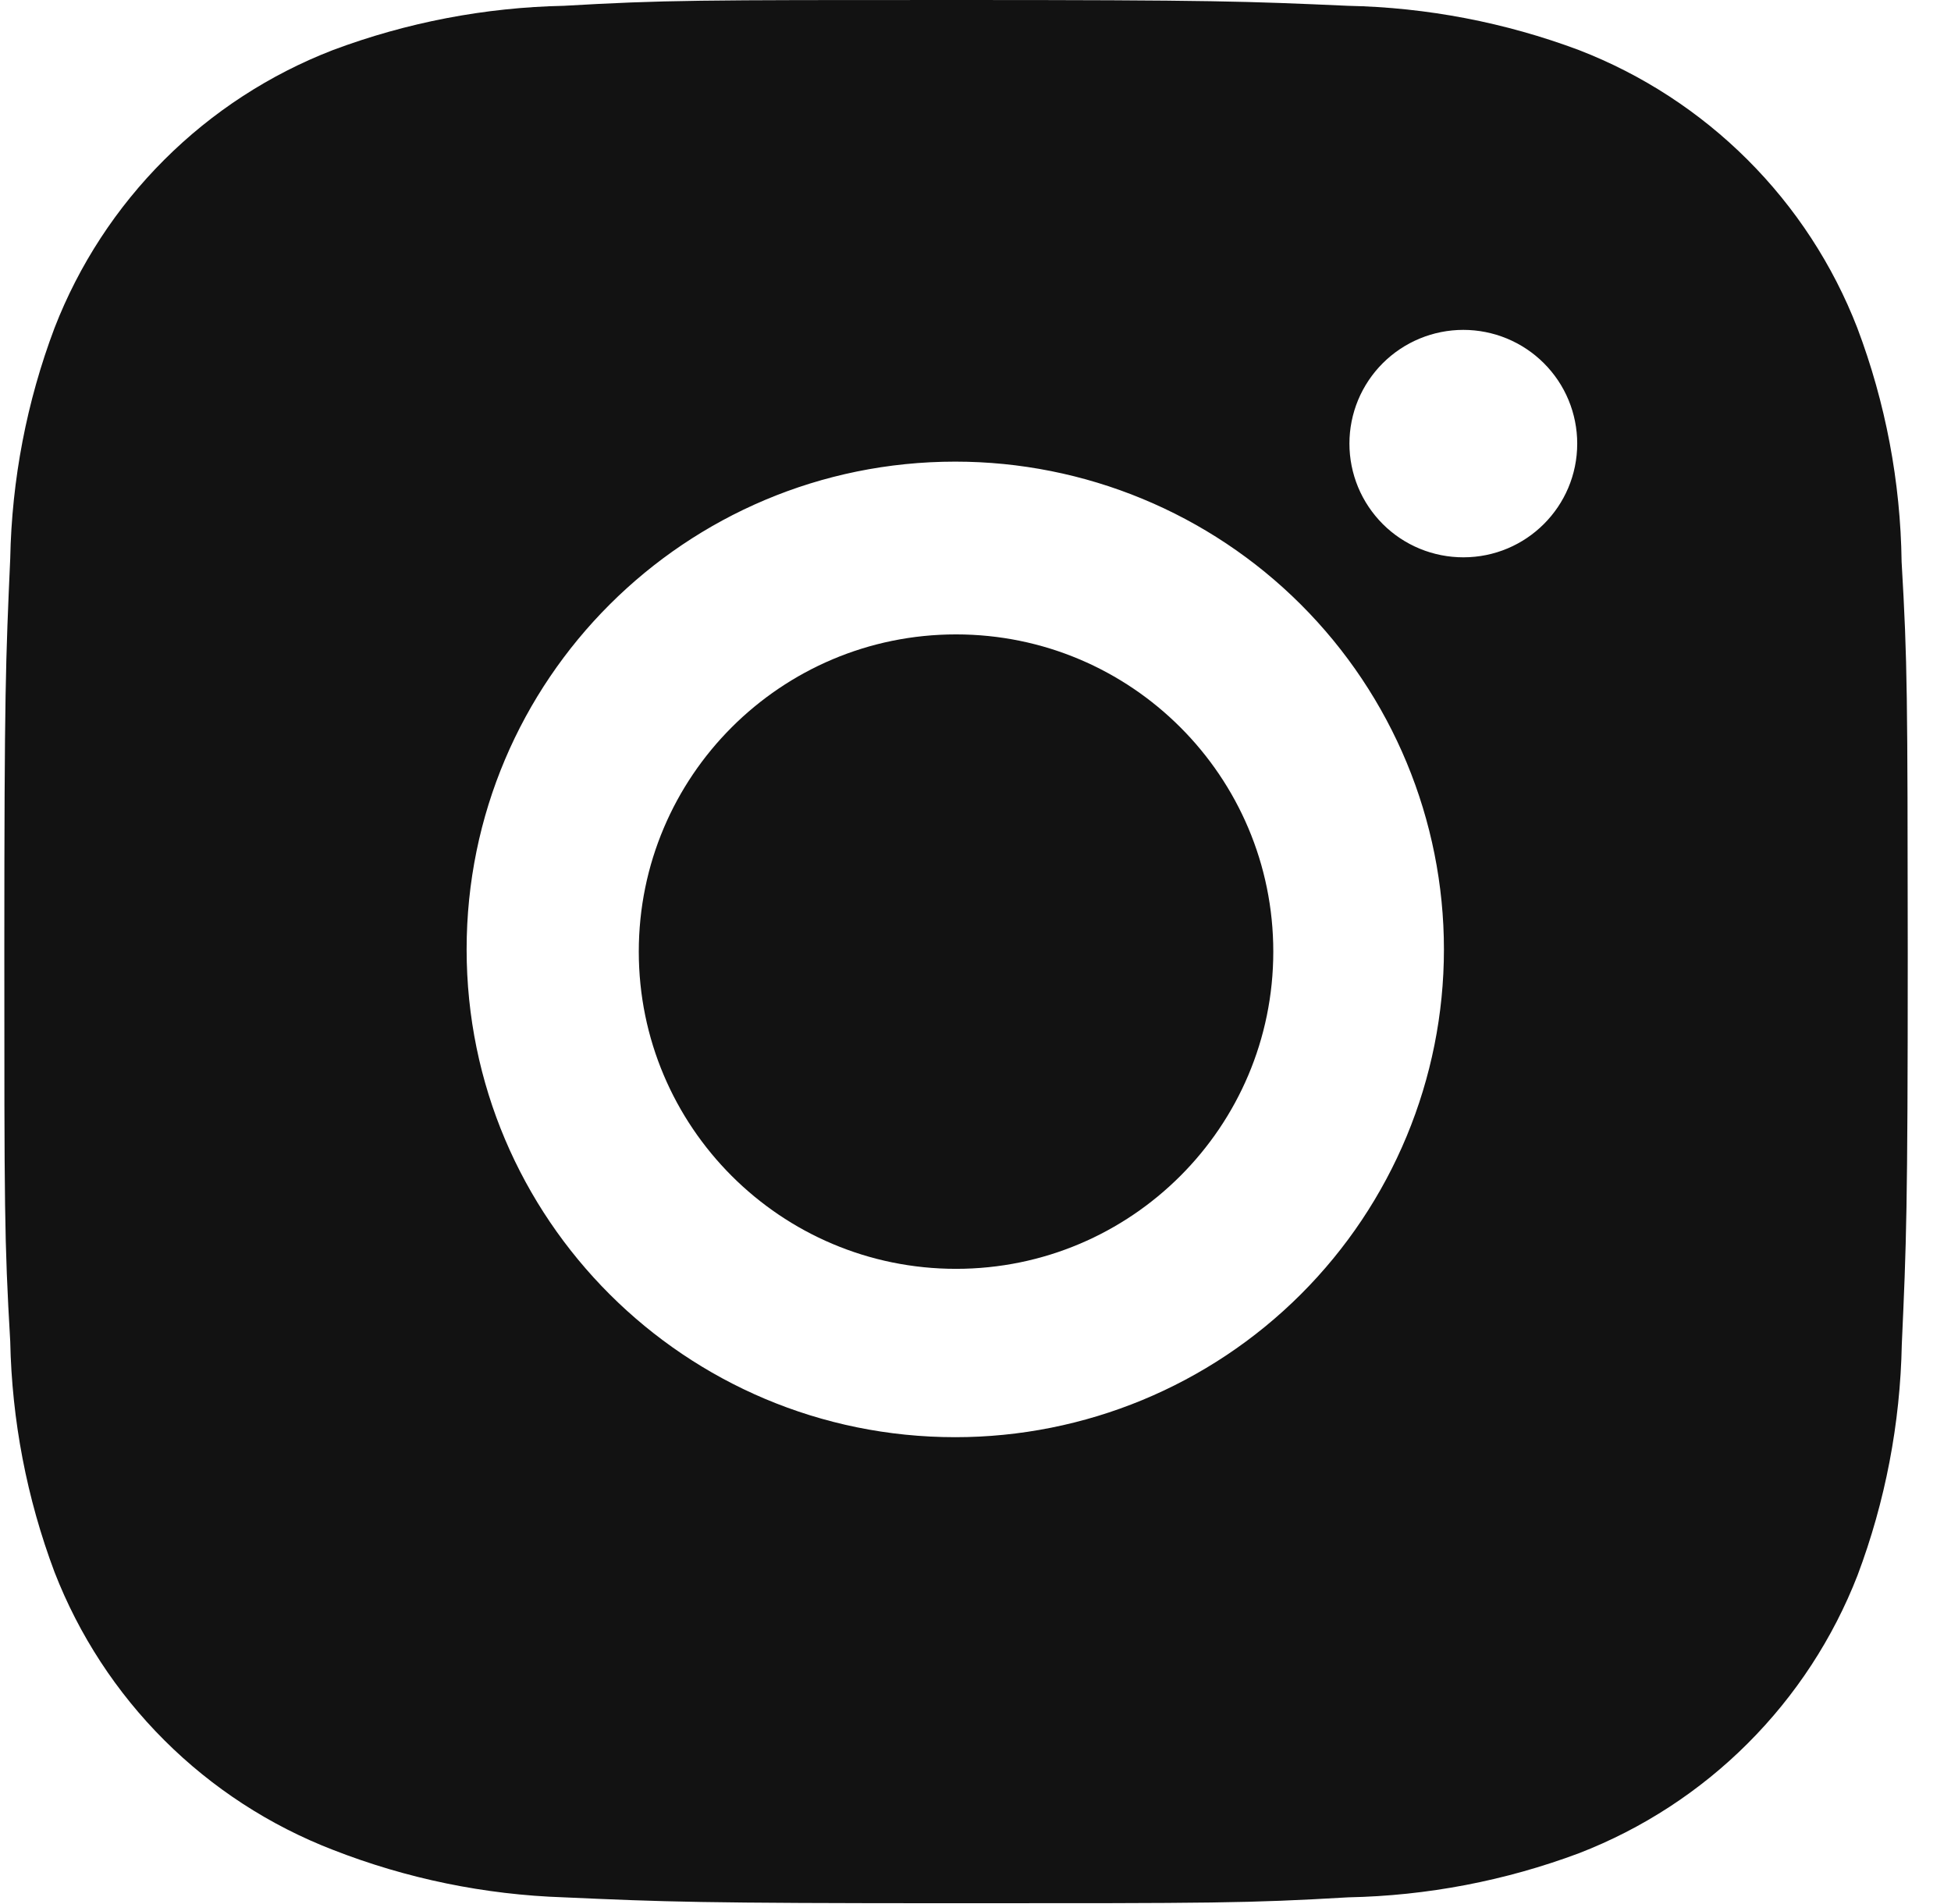
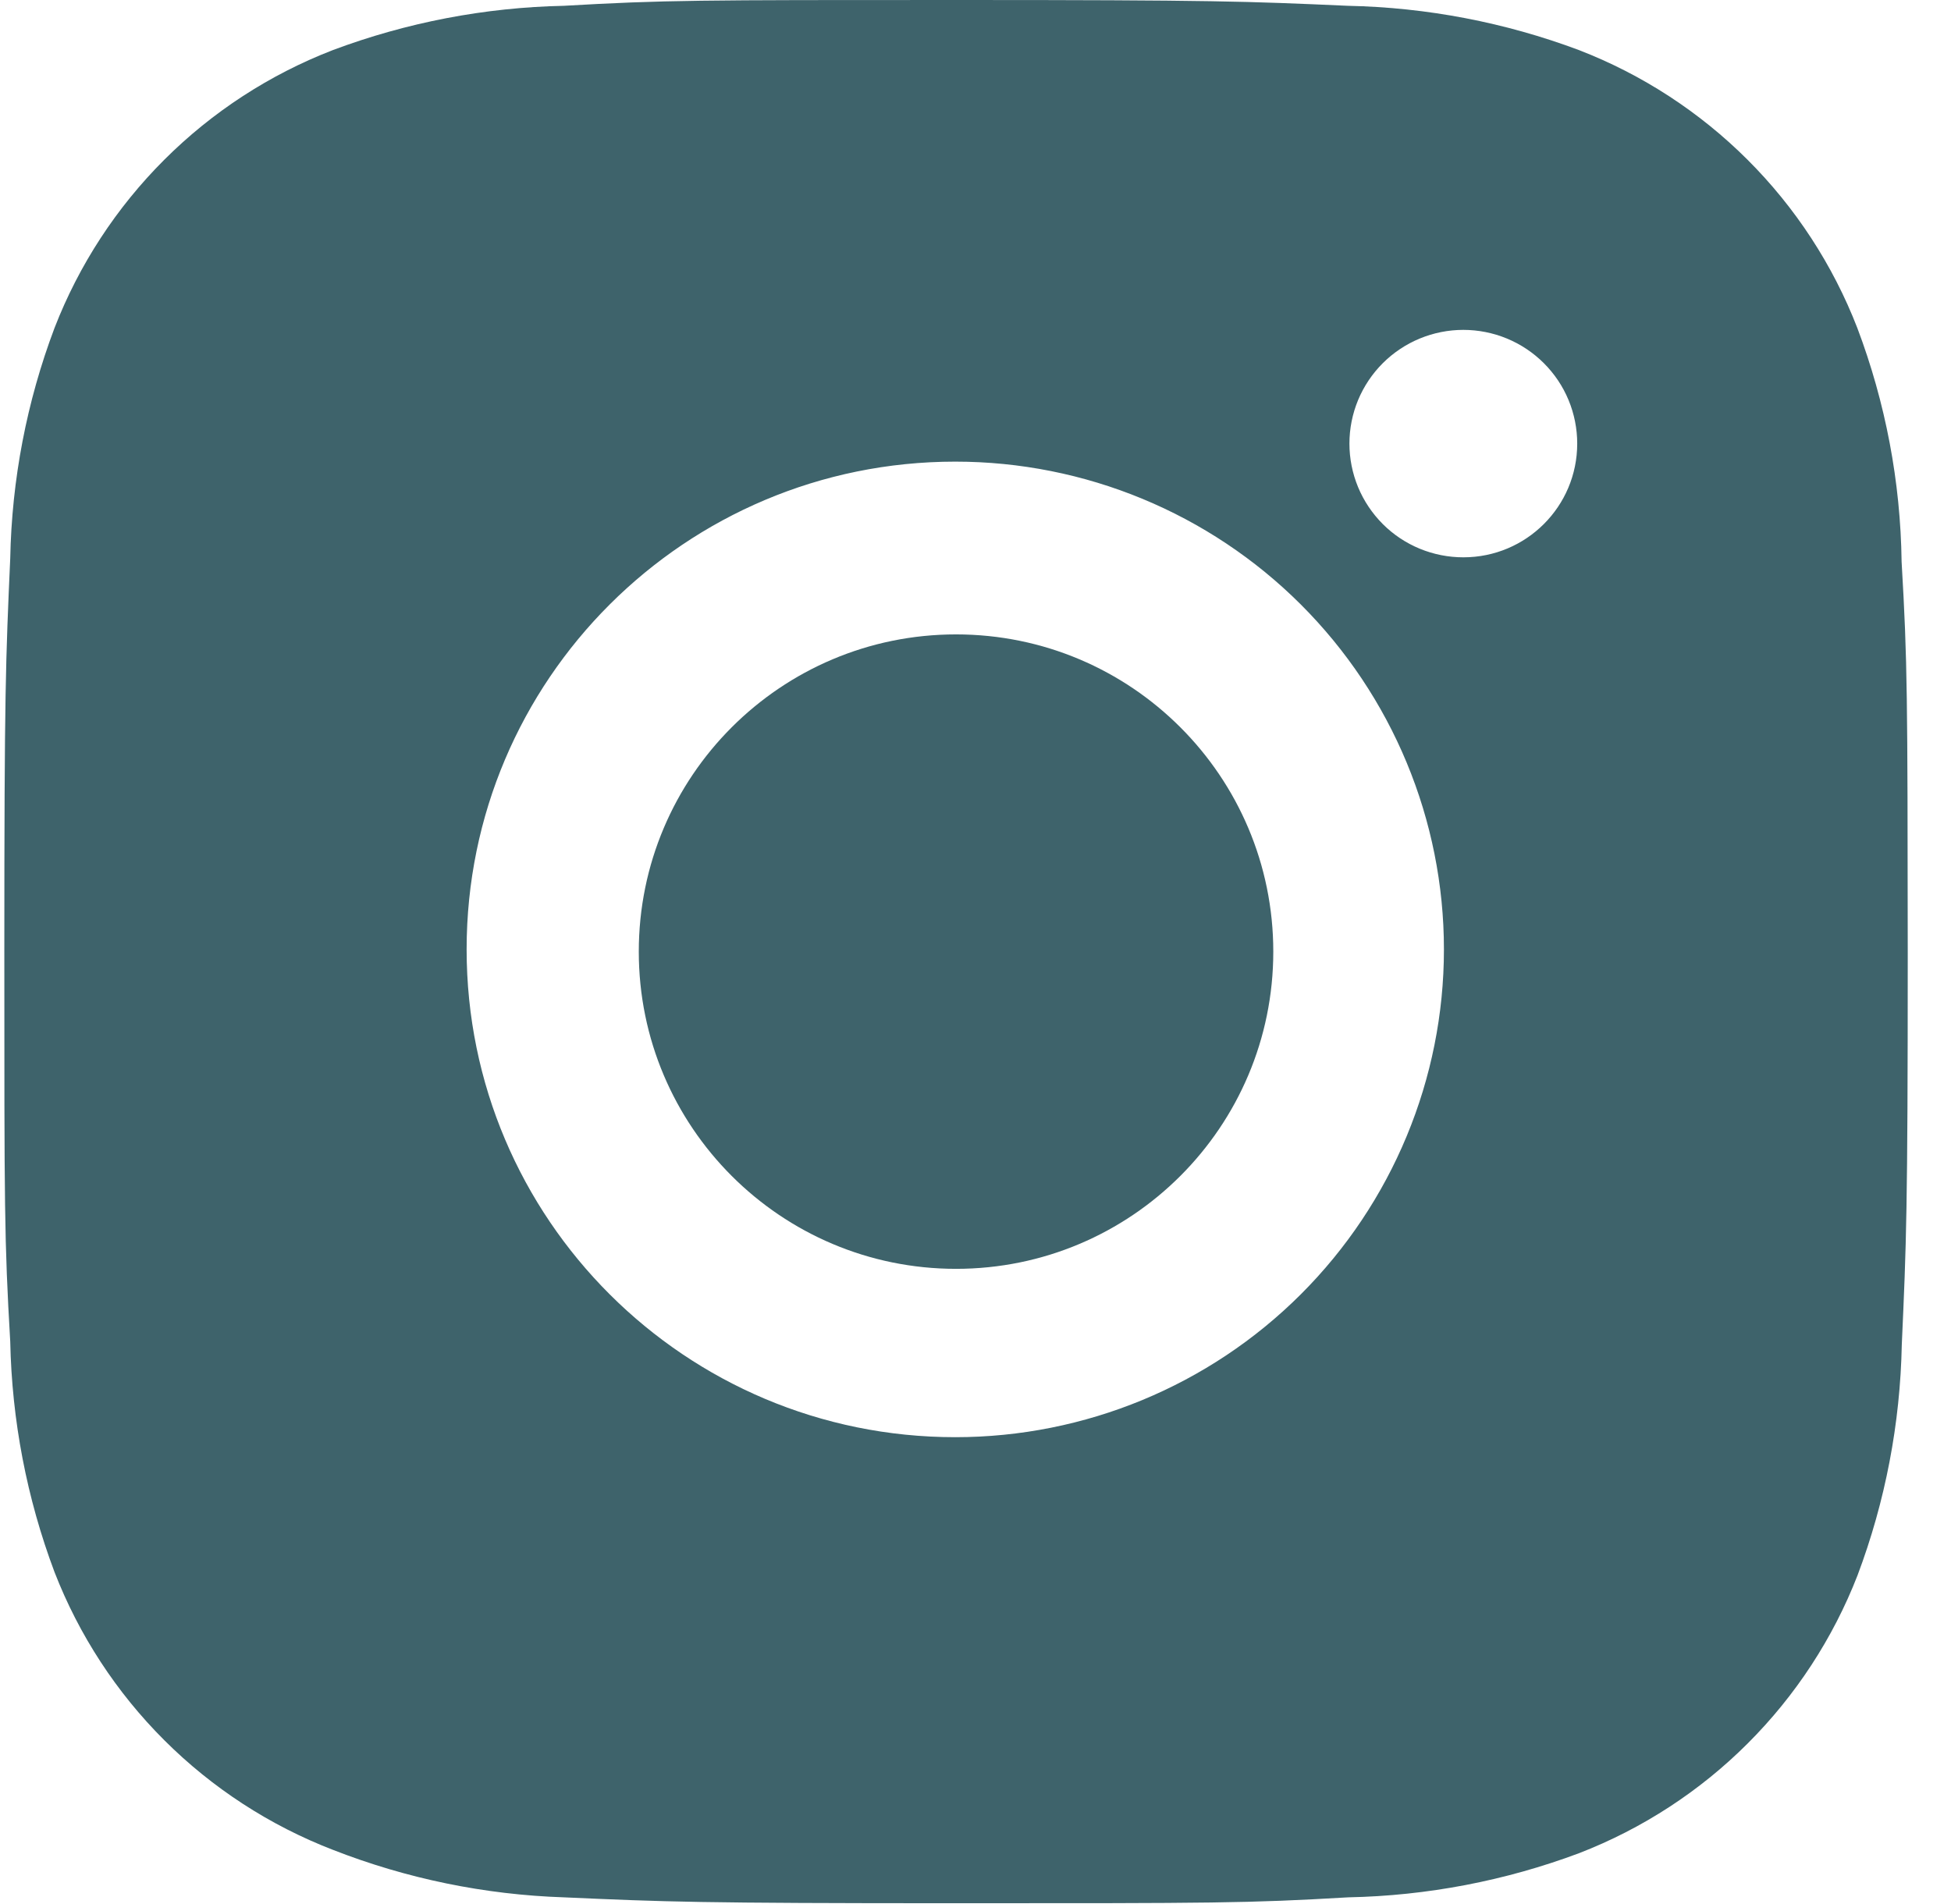
<svg xmlns="http://www.w3.org/2000/svg" width="41" height="40" viewBox="0 0 41 40" fill="none">
-   <path d="M39.962 11.806C39.94 10.127 39.625 8.464 39.031 6.892C38.517 5.566 37.731 4.362 36.724 3.357C35.717 2.352 34.511 1.567 33.183 1.053C31.629 0.471 29.987 0.156 28.327 0.122C26.19 0.027 25.513 0 20.089 0C14.664 0 13.969 1.48698e-07 11.848 0.122C10.189 0.156 8.548 0.471 6.994 1.053C5.666 1.567 4.46 2.351 3.453 3.357C2.446 4.362 1.66 5.566 1.146 6.892C0.561 8.442 0.247 10.081 0.215 11.737C0.12 13.873 0.091 14.549 0.091 19.965C0.091 25.38 0.091 26.072 0.215 28.192C0.249 29.85 0.562 31.487 1.146 33.041C1.661 34.367 2.447 35.571 3.455 36.576C4.462 37.581 5.668 38.365 6.997 38.878C8.546 39.484 10.187 39.821 11.85 39.876C13.989 39.971 14.667 40 20.091 40C25.515 40 26.21 40 28.332 39.876C29.991 39.843 31.633 39.529 33.187 38.947C34.515 38.432 35.721 37.648 36.727 36.642C37.734 35.637 38.521 34.433 39.036 33.108C39.62 31.556 39.933 29.919 39.966 28.258C40.062 26.125 40.091 25.448 40.091 20.031C40.086 14.616 40.086 13.928 39.962 11.806ZM20.075 30.205C14.402 30.205 9.806 25.617 9.806 19.953C9.806 14.29 14.402 9.702 20.075 9.702C22.799 9.702 25.411 10.782 27.336 12.704C29.262 14.627 30.344 17.235 30.344 19.953C30.344 22.672 29.262 25.28 27.336 27.203C25.411 29.125 22.799 30.205 20.075 30.205ZM30.753 11.713C30.438 11.713 30.127 11.652 29.836 11.532C29.545 11.412 29.281 11.236 29.059 11.014C28.837 10.791 28.66 10.528 28.54 10.238C28.42 9.948 28.358 9.637 28.358 9.323C28.358 9.009 28.42 8.698 28.54 8.408C28.661 8.118 28.837 7.855 29.059 7.633C29.282 7.411 29.545 7.235 29.836 7.115C30.126 6.995 30.437 6.933 30.752 6.933C31.066 6.933 31.377 6.995 31.668 7.115C31.958 7.235 32.222 7.411 32.444 7.633C32.666 7.855 32.843 8.118 32.963 8.408C33.083 8.698 33.145 9.009 33.145 9.323C33.145 10.644 32.074 11.713 30.753 11.713Z" fill="#121212" />
-   <path d="M20.091 26.667C23.773 26.667 26.758 23.682 26.758 20C26.758 16.318 23.773 13.333 20.091 13.333C16.409 13.333 13.424 16.318 13.424 20C13.424 23.682 16.409 26.667 20.091 26.667Z" fill="#121212" />
+   <path d="M39.962 11.806C39.94 10.127 39.625 8.464 39.031 6.892C38.517 5.566 37.731 4.362 36.724 3.357C35.717 2.352 34.511 1.567 33.183 1.053C31.629 0.471 29.987 0.156 28.327 0.122C26.19 0.027 25.513 0 20.089 0C14.664 0 13.969 1.48698e-07 11.848 0.122C10.189 0.156 8.548 0.471 6.994 1.053C5.666 1.567 4.46 2.351 3.453 3.357C2.446 4.362 1.66 5.566 1.146 6.892C0.561 8.442 0.247 10.081 0.215 11.737C0.12 13.873 0.091 14.549 0.091 19.965C0.091 25.38 0.091 26.072 0.215 28.192C0.249 29.85 0.562 31.487 1.146 33.041C1.661 34.367 2.447 35.571 3.455 36.576C4.462 37.581 5.668 38.365 6.997 38.878C8.546 39.484 10.187 39.821 11.85 39.876C13.989 39.971 14.667 40 20.091 40C25.515 40 26.21 40 28.332 39.876C29.991 39.843 31.633 39.529 33.187 38.947C34.515 38.432 35.721 37.648 36.727 36.642C37.734 35.637 38.521 34.433 39.036 33.108C39.62 31.556 39.933 29.919 39.966 28.258C40.062 26.125 40.091 25.448 40.091 20.031C40.086 14.616 40.086 13.928 39.962 11.806ZM20.075 30.205C14.402 30.205 9.806 25.617 9.806 19.953C9.806 14.29 14.402 9.702 20.075 9.702C22.799 9.702 25.411 10.782 27.336 12.704C29.262 14.627 30.344 17.235 30.344 19.953C30.344 22.672 29.262 25.28 27.336 27.203C25.411 29.125 22.799 30.205 20.075 30.205ZM30.753 11.713C30.438 11.713 30.127 11.652 29.836 11.532C29.545 11.412 29.281 11.236 29.059 11.014C28.837 10.791 28.66 10.528 28.54 10.238C28.42 9.948 28.358 9.637 28.358 9.323C28.358 9.009 28.42 8.698 28.54 8.408C28.661 8.118 28.837 7.855 29.059 7.633C29.282 7.411 29.545 7.235 29.836 7.115C30.126 6.995 30.437 6.933 30.752 6.933C31.066 6.933 31.377 6.995 31.668 7.115C31.958 7.235 32.222 7.411 32.444 7.633C32.666 7.855 32.843 8.118 32.963 8.408C33.083 8.698 33.145 9.009 33.145 9.323C33.145 10.644 32.074 11.713 30.753 11.713Z" fill="#3e636b" />
+   <path d="M20.091 26.667C23.773 26.667 26.758 23.682 26.758 20C26.758 16.318 23.773 13.333 20.091 13.333C16.409 13.333 13.424 16.318 13.424 20C13.424 23.682 16.409 26.667 20.091 26.667Z" fill="#3e636b" />
</svg>
